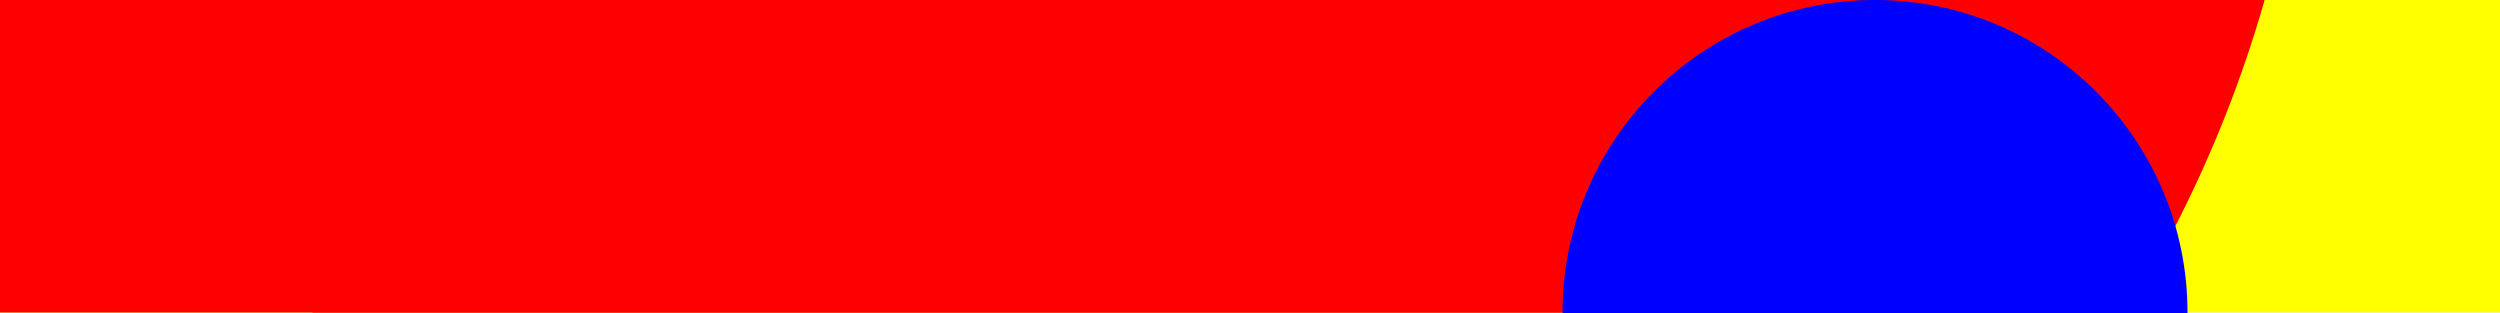
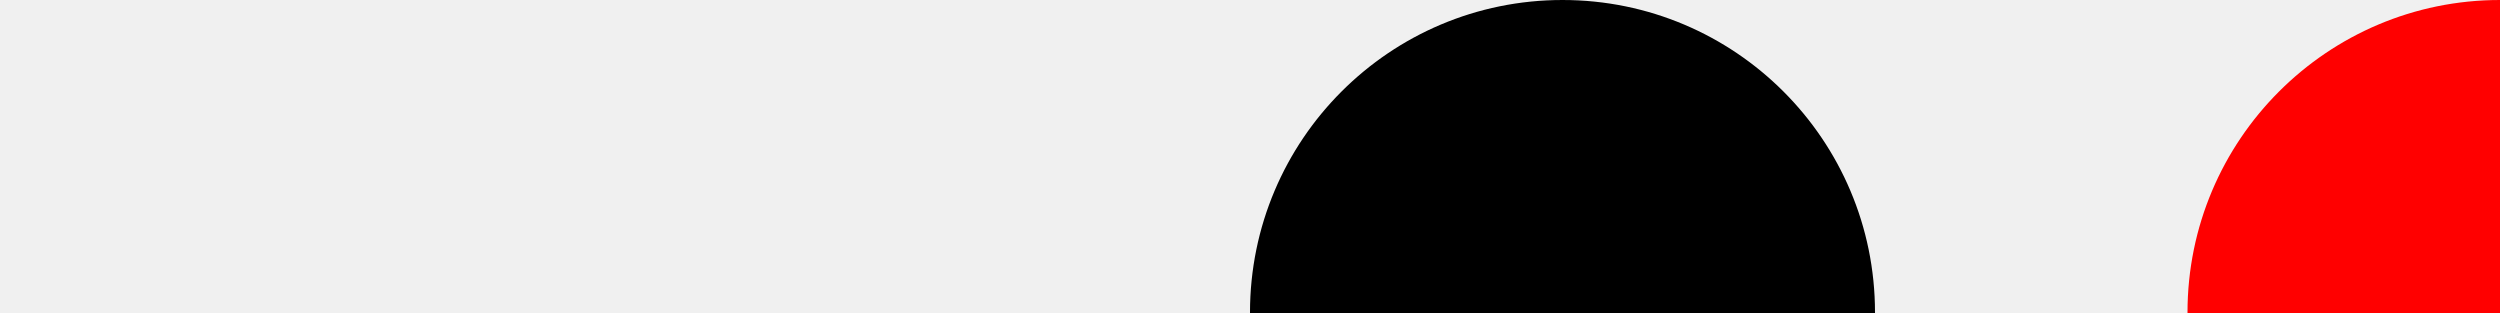
<svg xmlns="http://www.w3.org/2000/svg" width="800" height="100" viewBox="0 0 80 10" preserveAspectRatio="none">
-   <rect x="0" y="0" width="100%" height="100%" fill="yellow" />
-   <symbol id="daS" width="10" height="10" viewBox="20 20 100 100" preserveAspectRatio="xMidYMid slice">
-     <circle id="myCircle" cx="50" cy="50" r="50" fill="red" />
-   </symbol>
-   <use href="#daS" x="0" fill="blue" />
-   <use href="#daS" x="10" fill="white" />
-   <defs>
-     <g id="daSS" transform="translate(30,0) scale(2)">
-       <circle cx="10" cy="5" r="5" fill="blue" />
-     </g>
-   </defs>
-   <use href="#daSS" x="10" fill="white" />
+   <g id="daSS" transform="translate(30,0) scale(2)">
+     <circle cx="10" cy="5" r="5" />
+   </g>
+   <use href="#daSS" x="30" fill="red" />
</svg>
